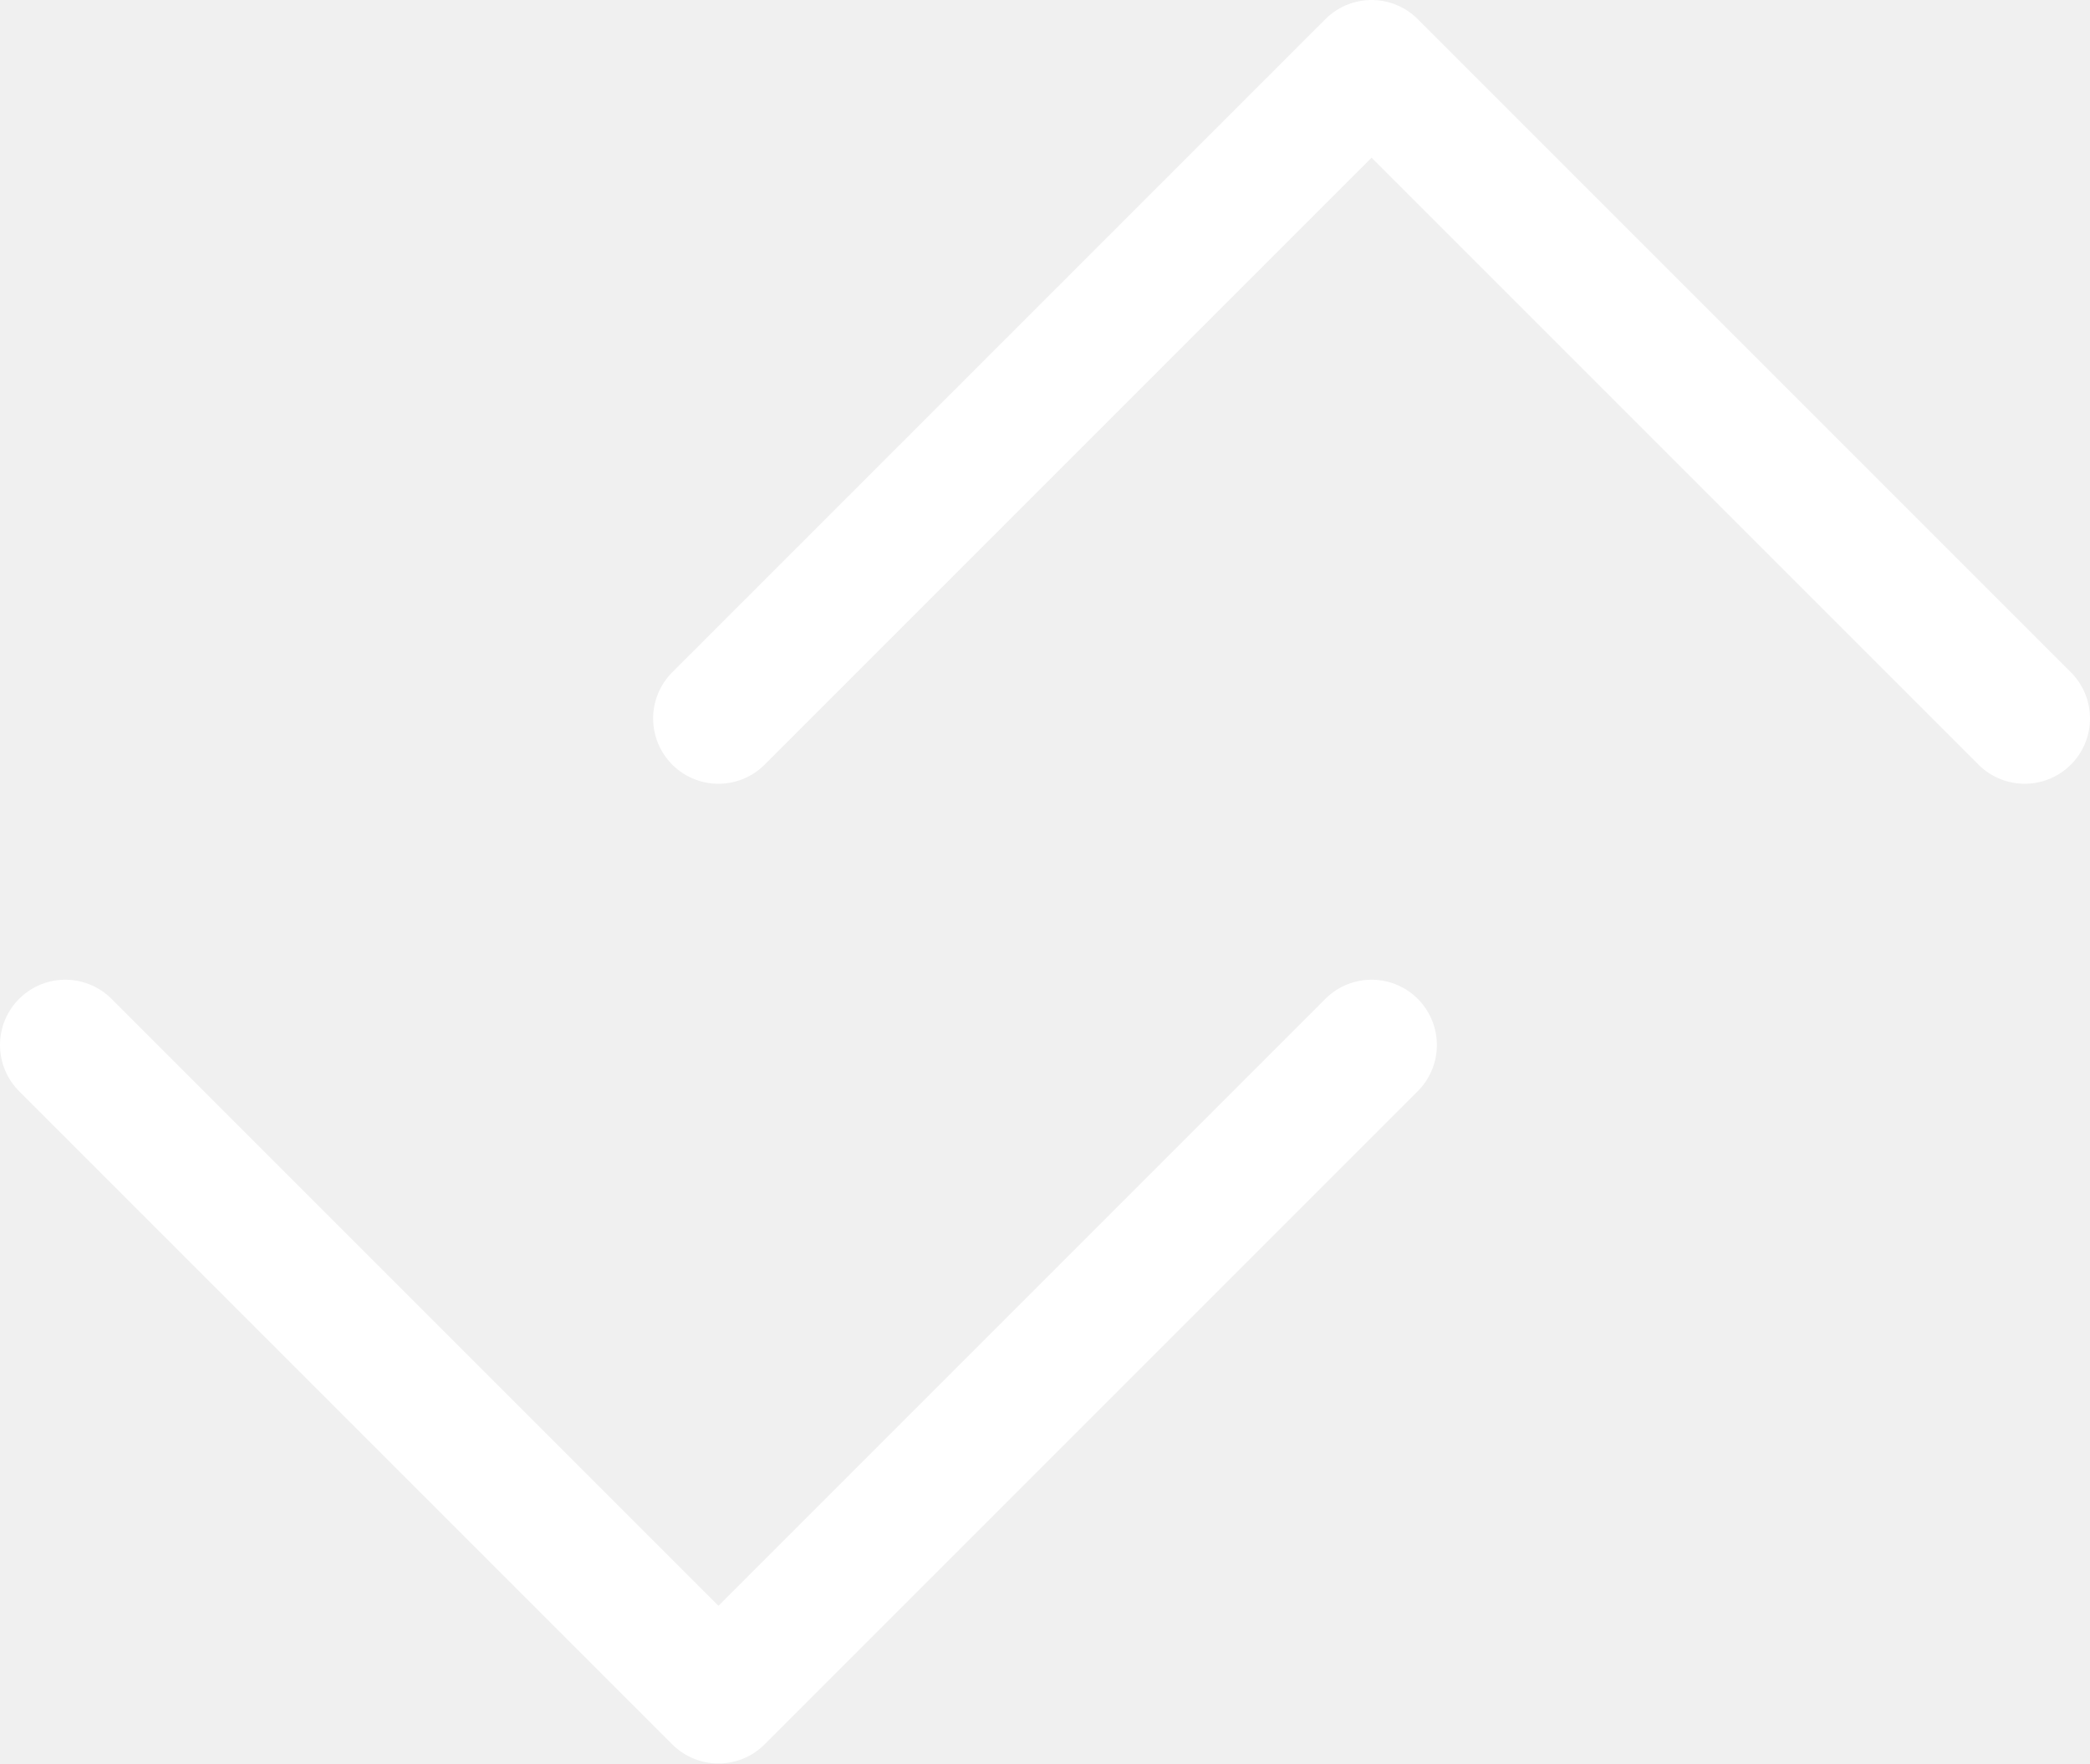
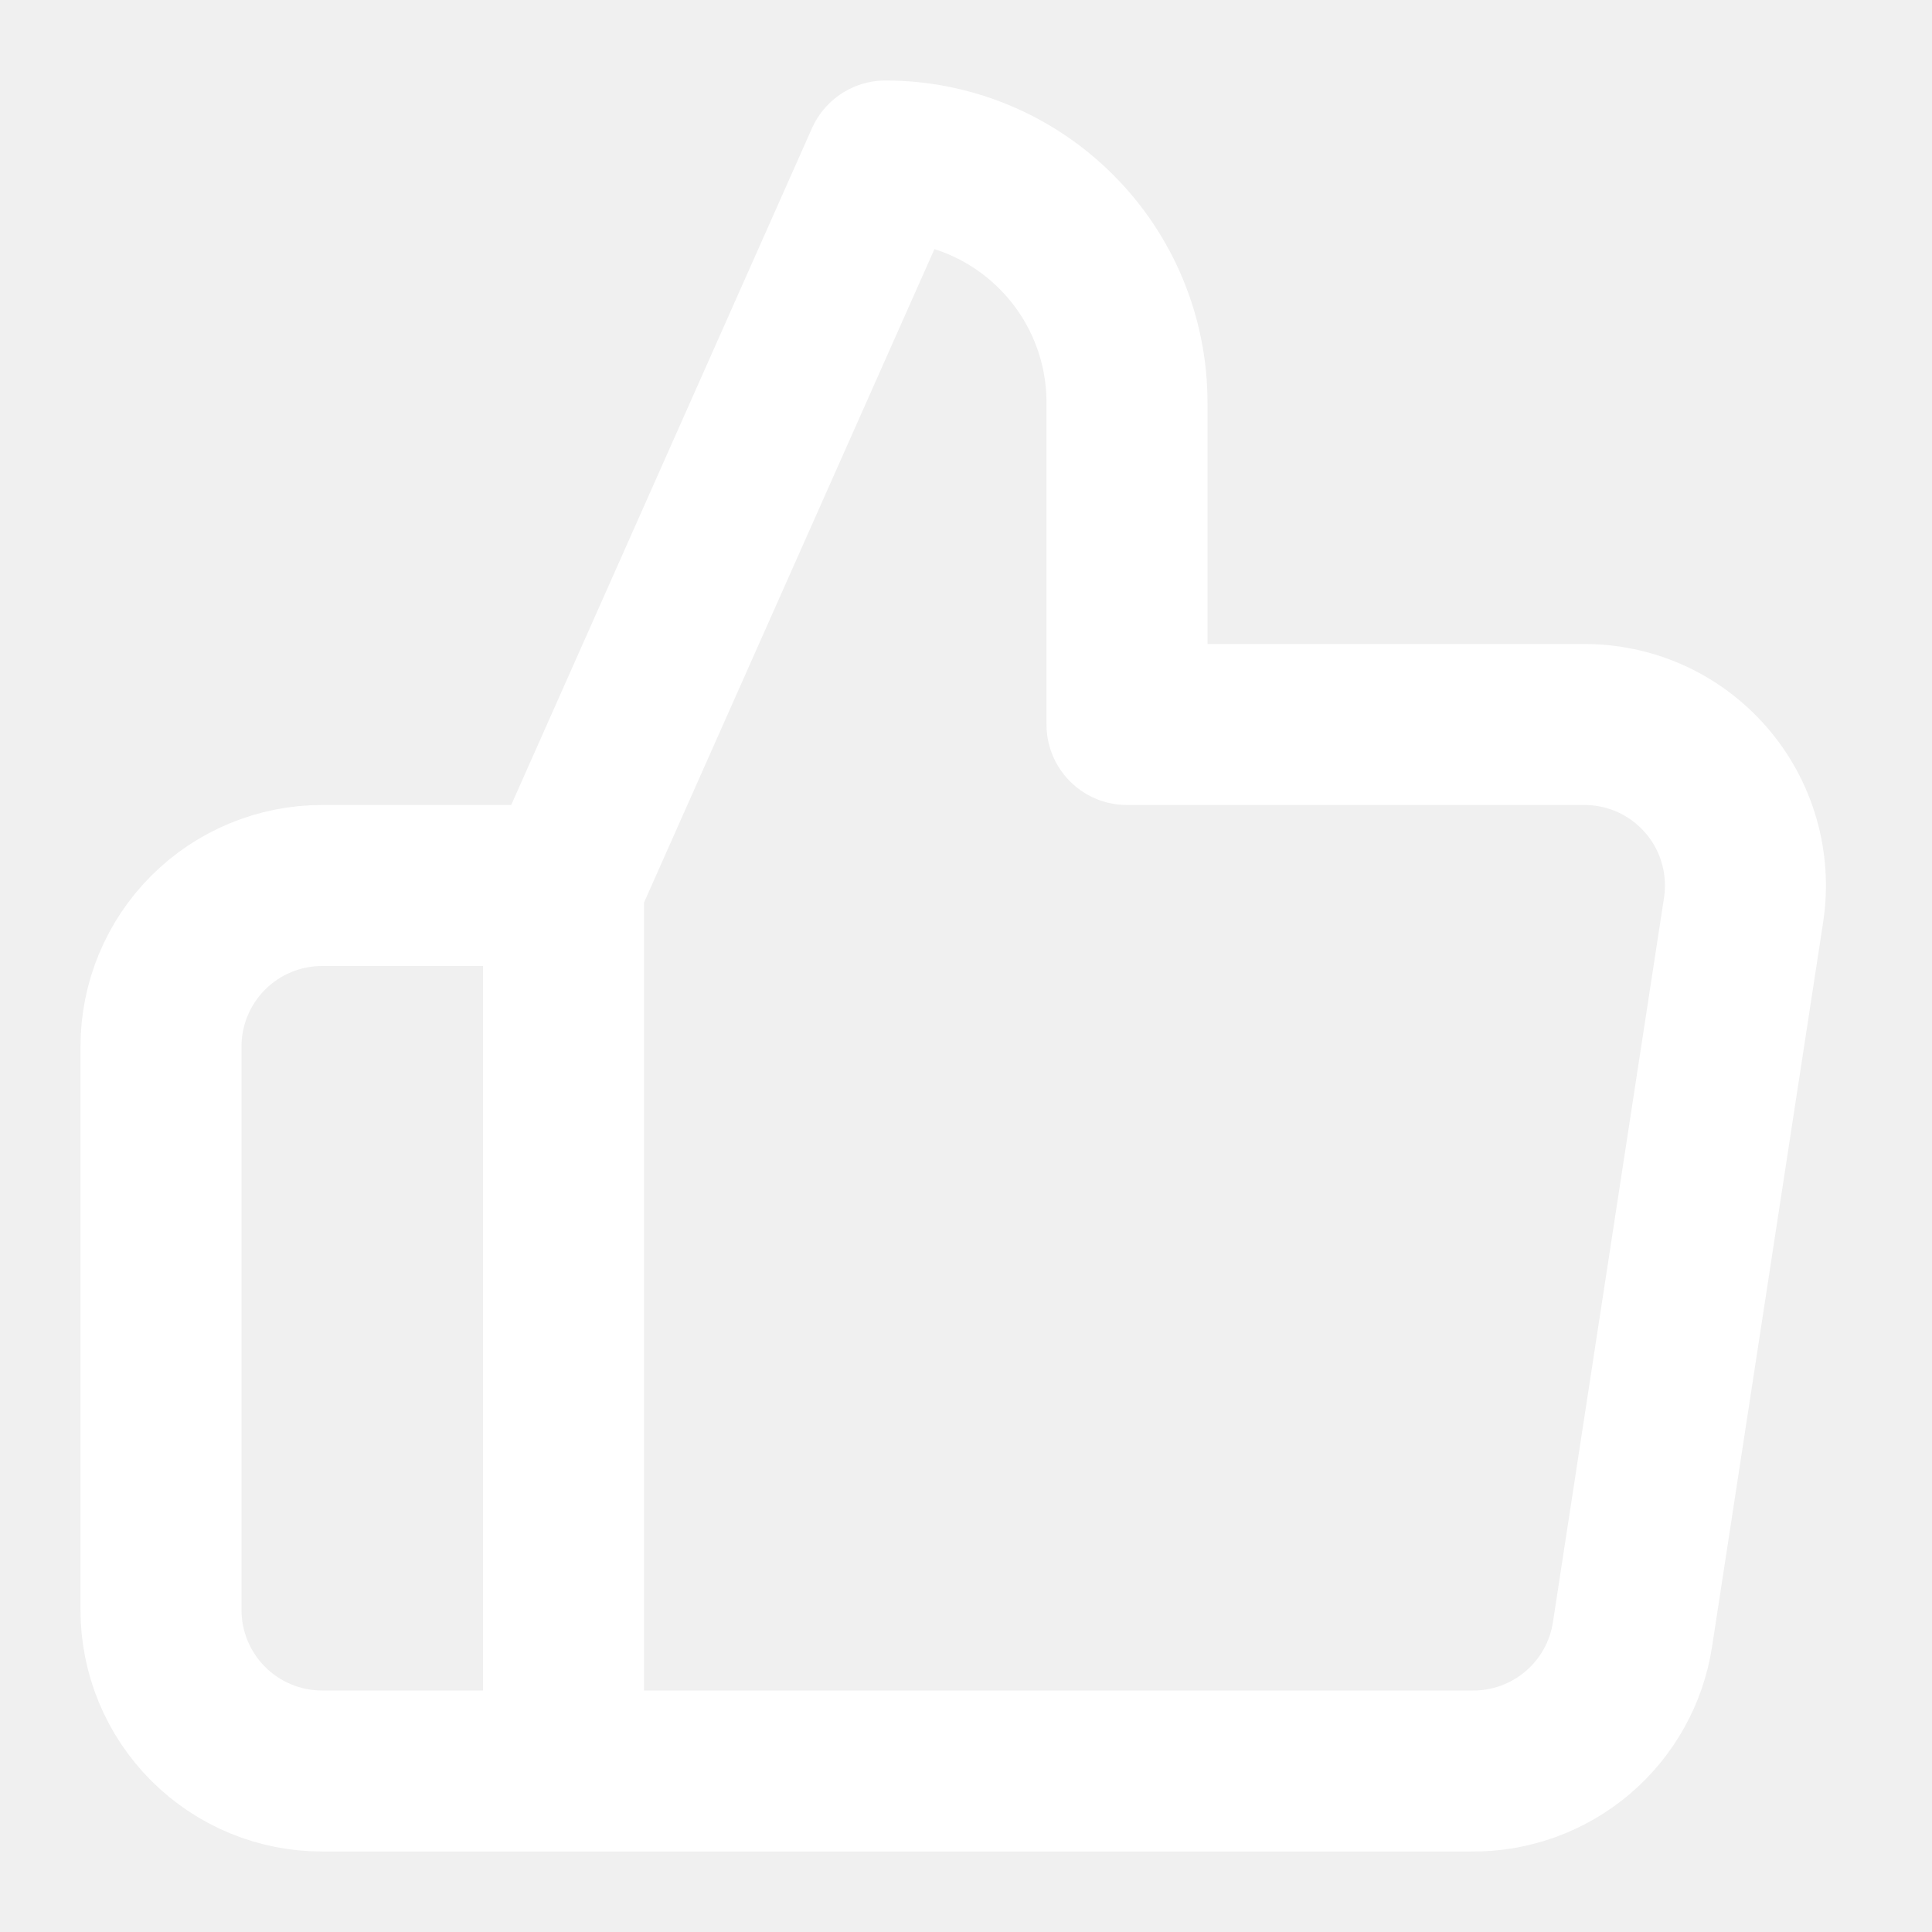
- <svg xmlns="http://www.w3.org/2000/svg" width="32" height="27" viewBox="0 0 32 27" fill="none">
-   <path d="M1 16L11 26L21 16" stroke="white" stroke-width="2" stroke-linecap="round" stroke-linejoin="round" />
-   <path d="M31 11L21 1L11 11" stroke="white" stroke-width="2" stroke-linecap="round" stroke-linejoin="round" />
+ <svg xmlns="http://www.w3.org/2000/svg" width="24" height="24" viewBox="0 0 24 24" fill="none">
+   <path d="M7 22H4C3.47 22 2.961 21.789 2.586 21.414C2.211 21.039 2 20.53 2 20V13C2 12.47 2.211 11.961 2.586 11.586C2.961 11.211 3.47 11 4 11H7M14 9V5C14 4.204 13.684 3.441 13.121 2.879C12.559 2.316 11.796 2 11 2L7 11V22H18.28C18.762 22.006 19.23 21.836 19.598 21.524C19.965 21.212 20.208 20.777 20.28 20.3L21.66 11.3C21.703 11.013 21.684 10.721 21.603 10.442C21.523 10.164 21.382 9.906 21.192 9.688C21.002 9.469 20.766 9.294 20.502 9.175C20.237 9.056 19.95 8.997 19.66 9H14Z" stroke="white" stroke-width="2" stroke-linecap="round" stroke-linejoin="round" />
</svg>
